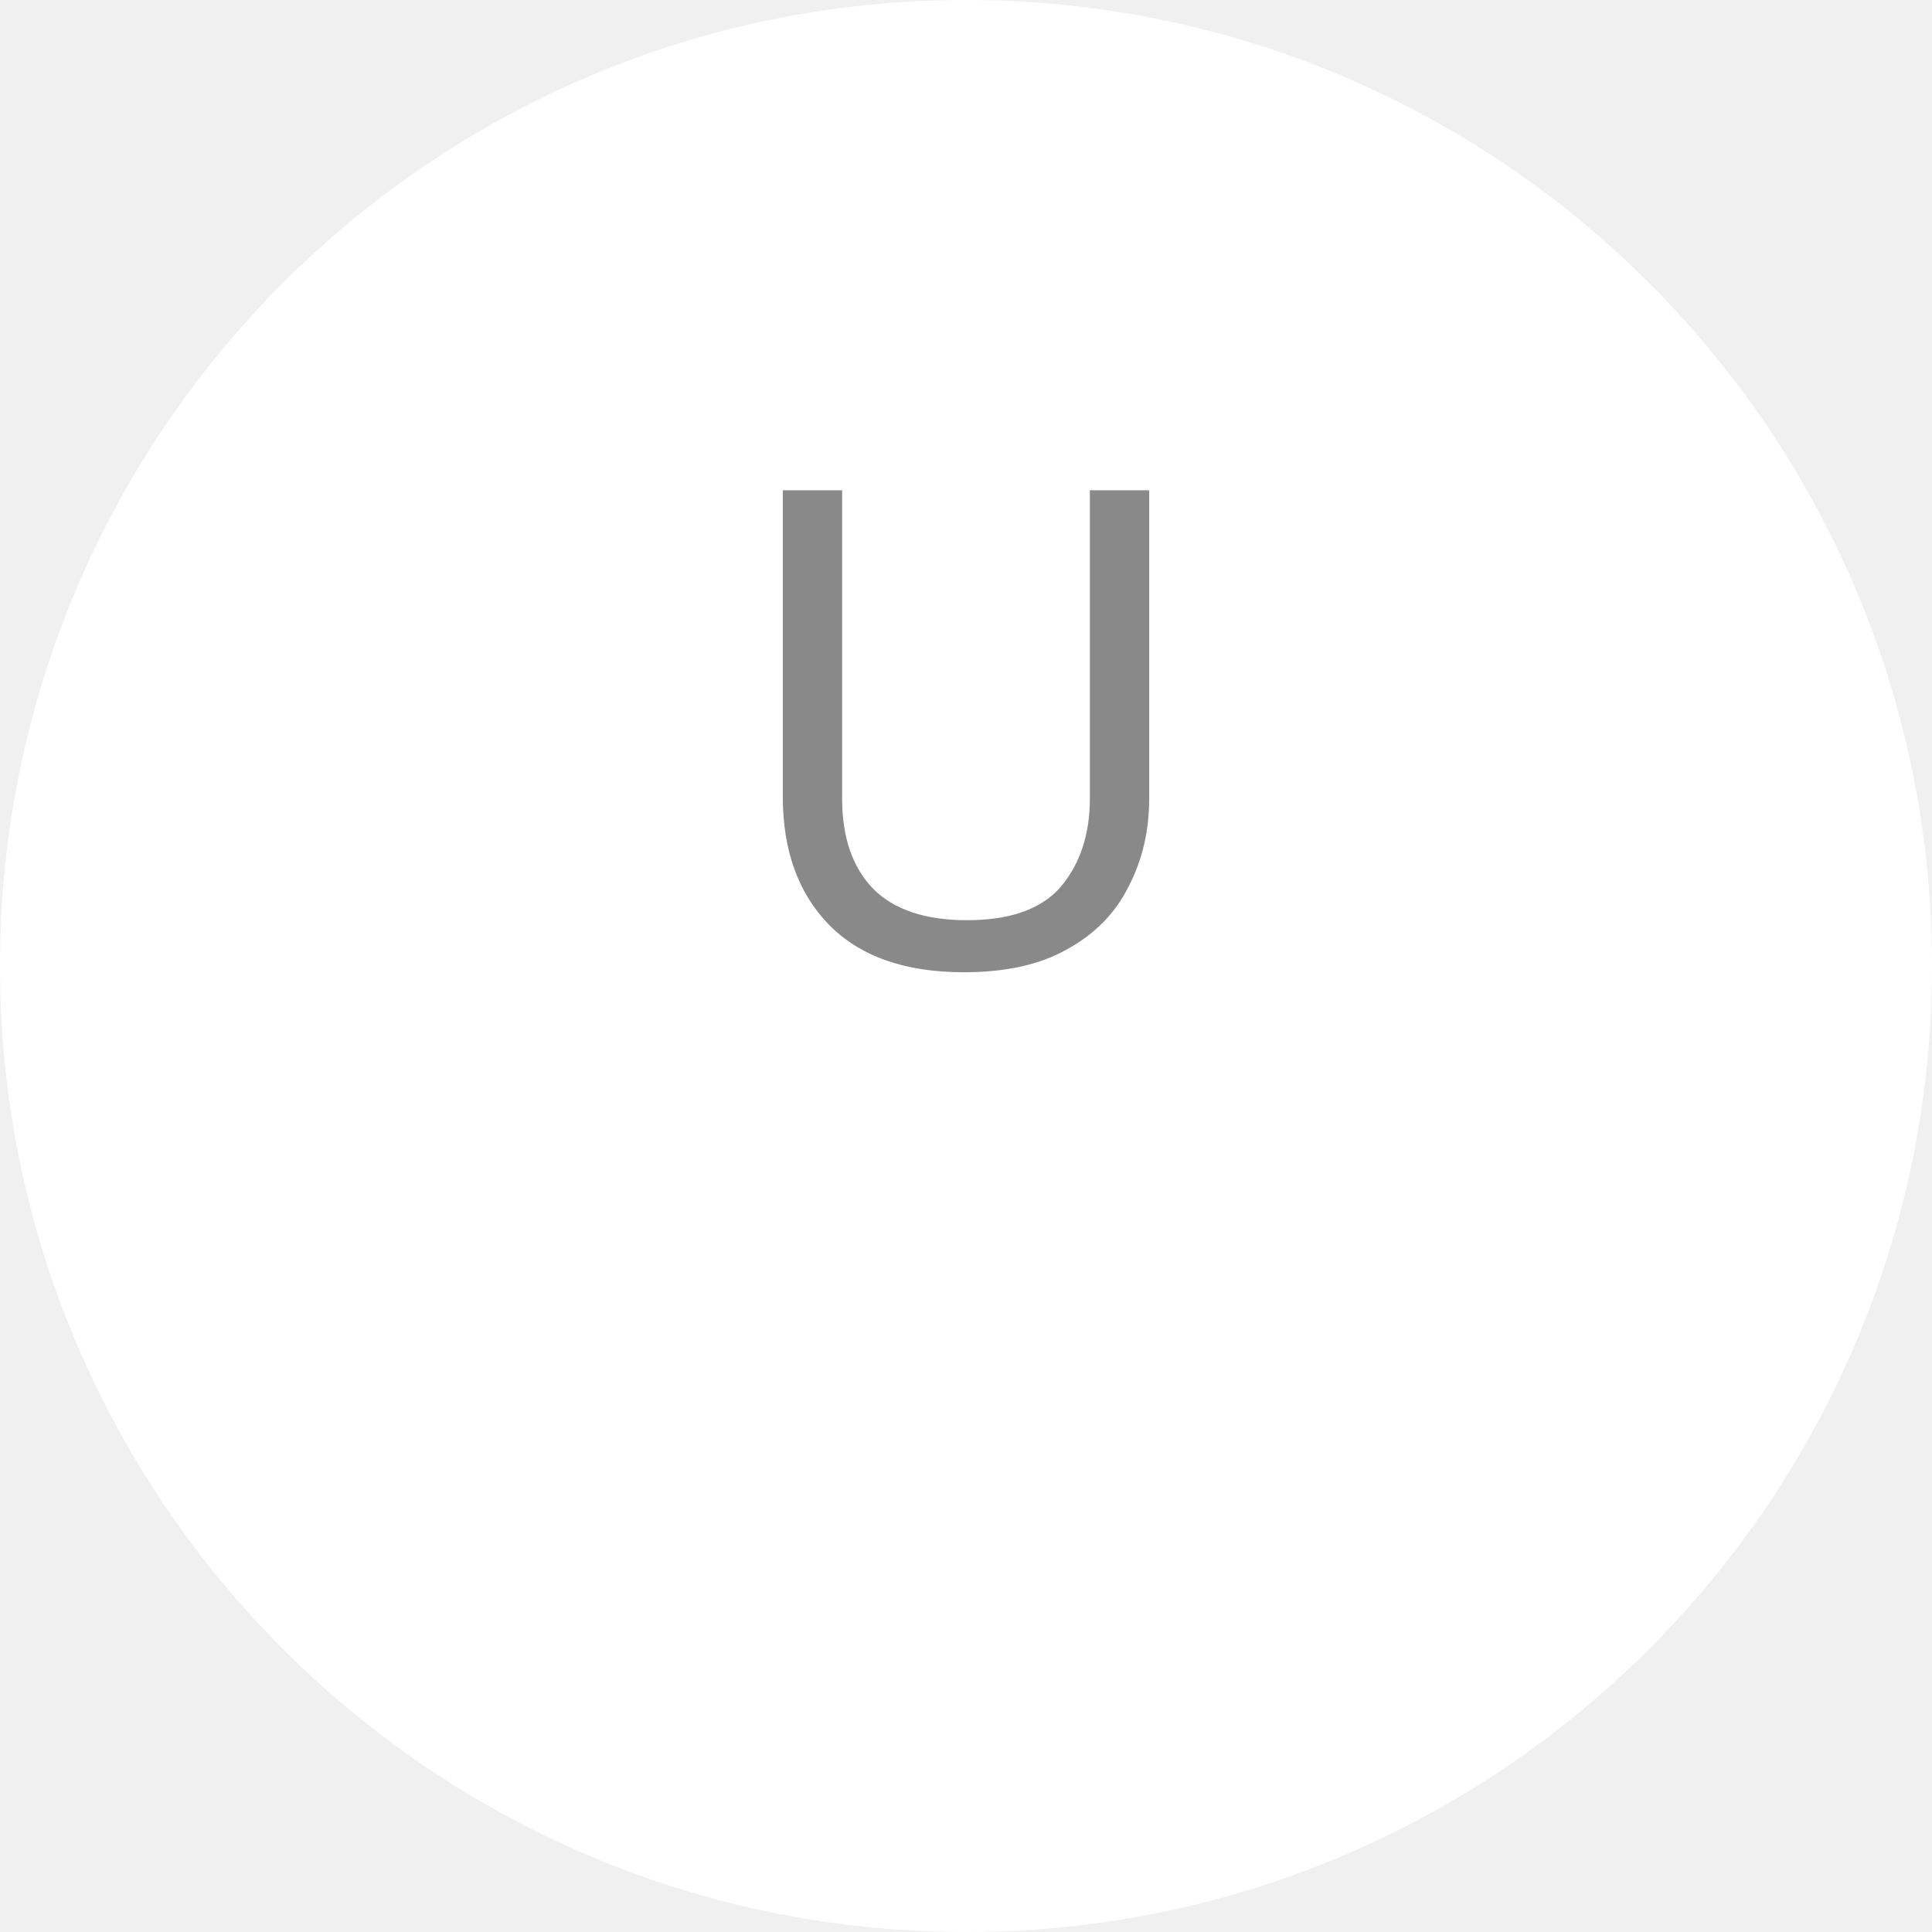
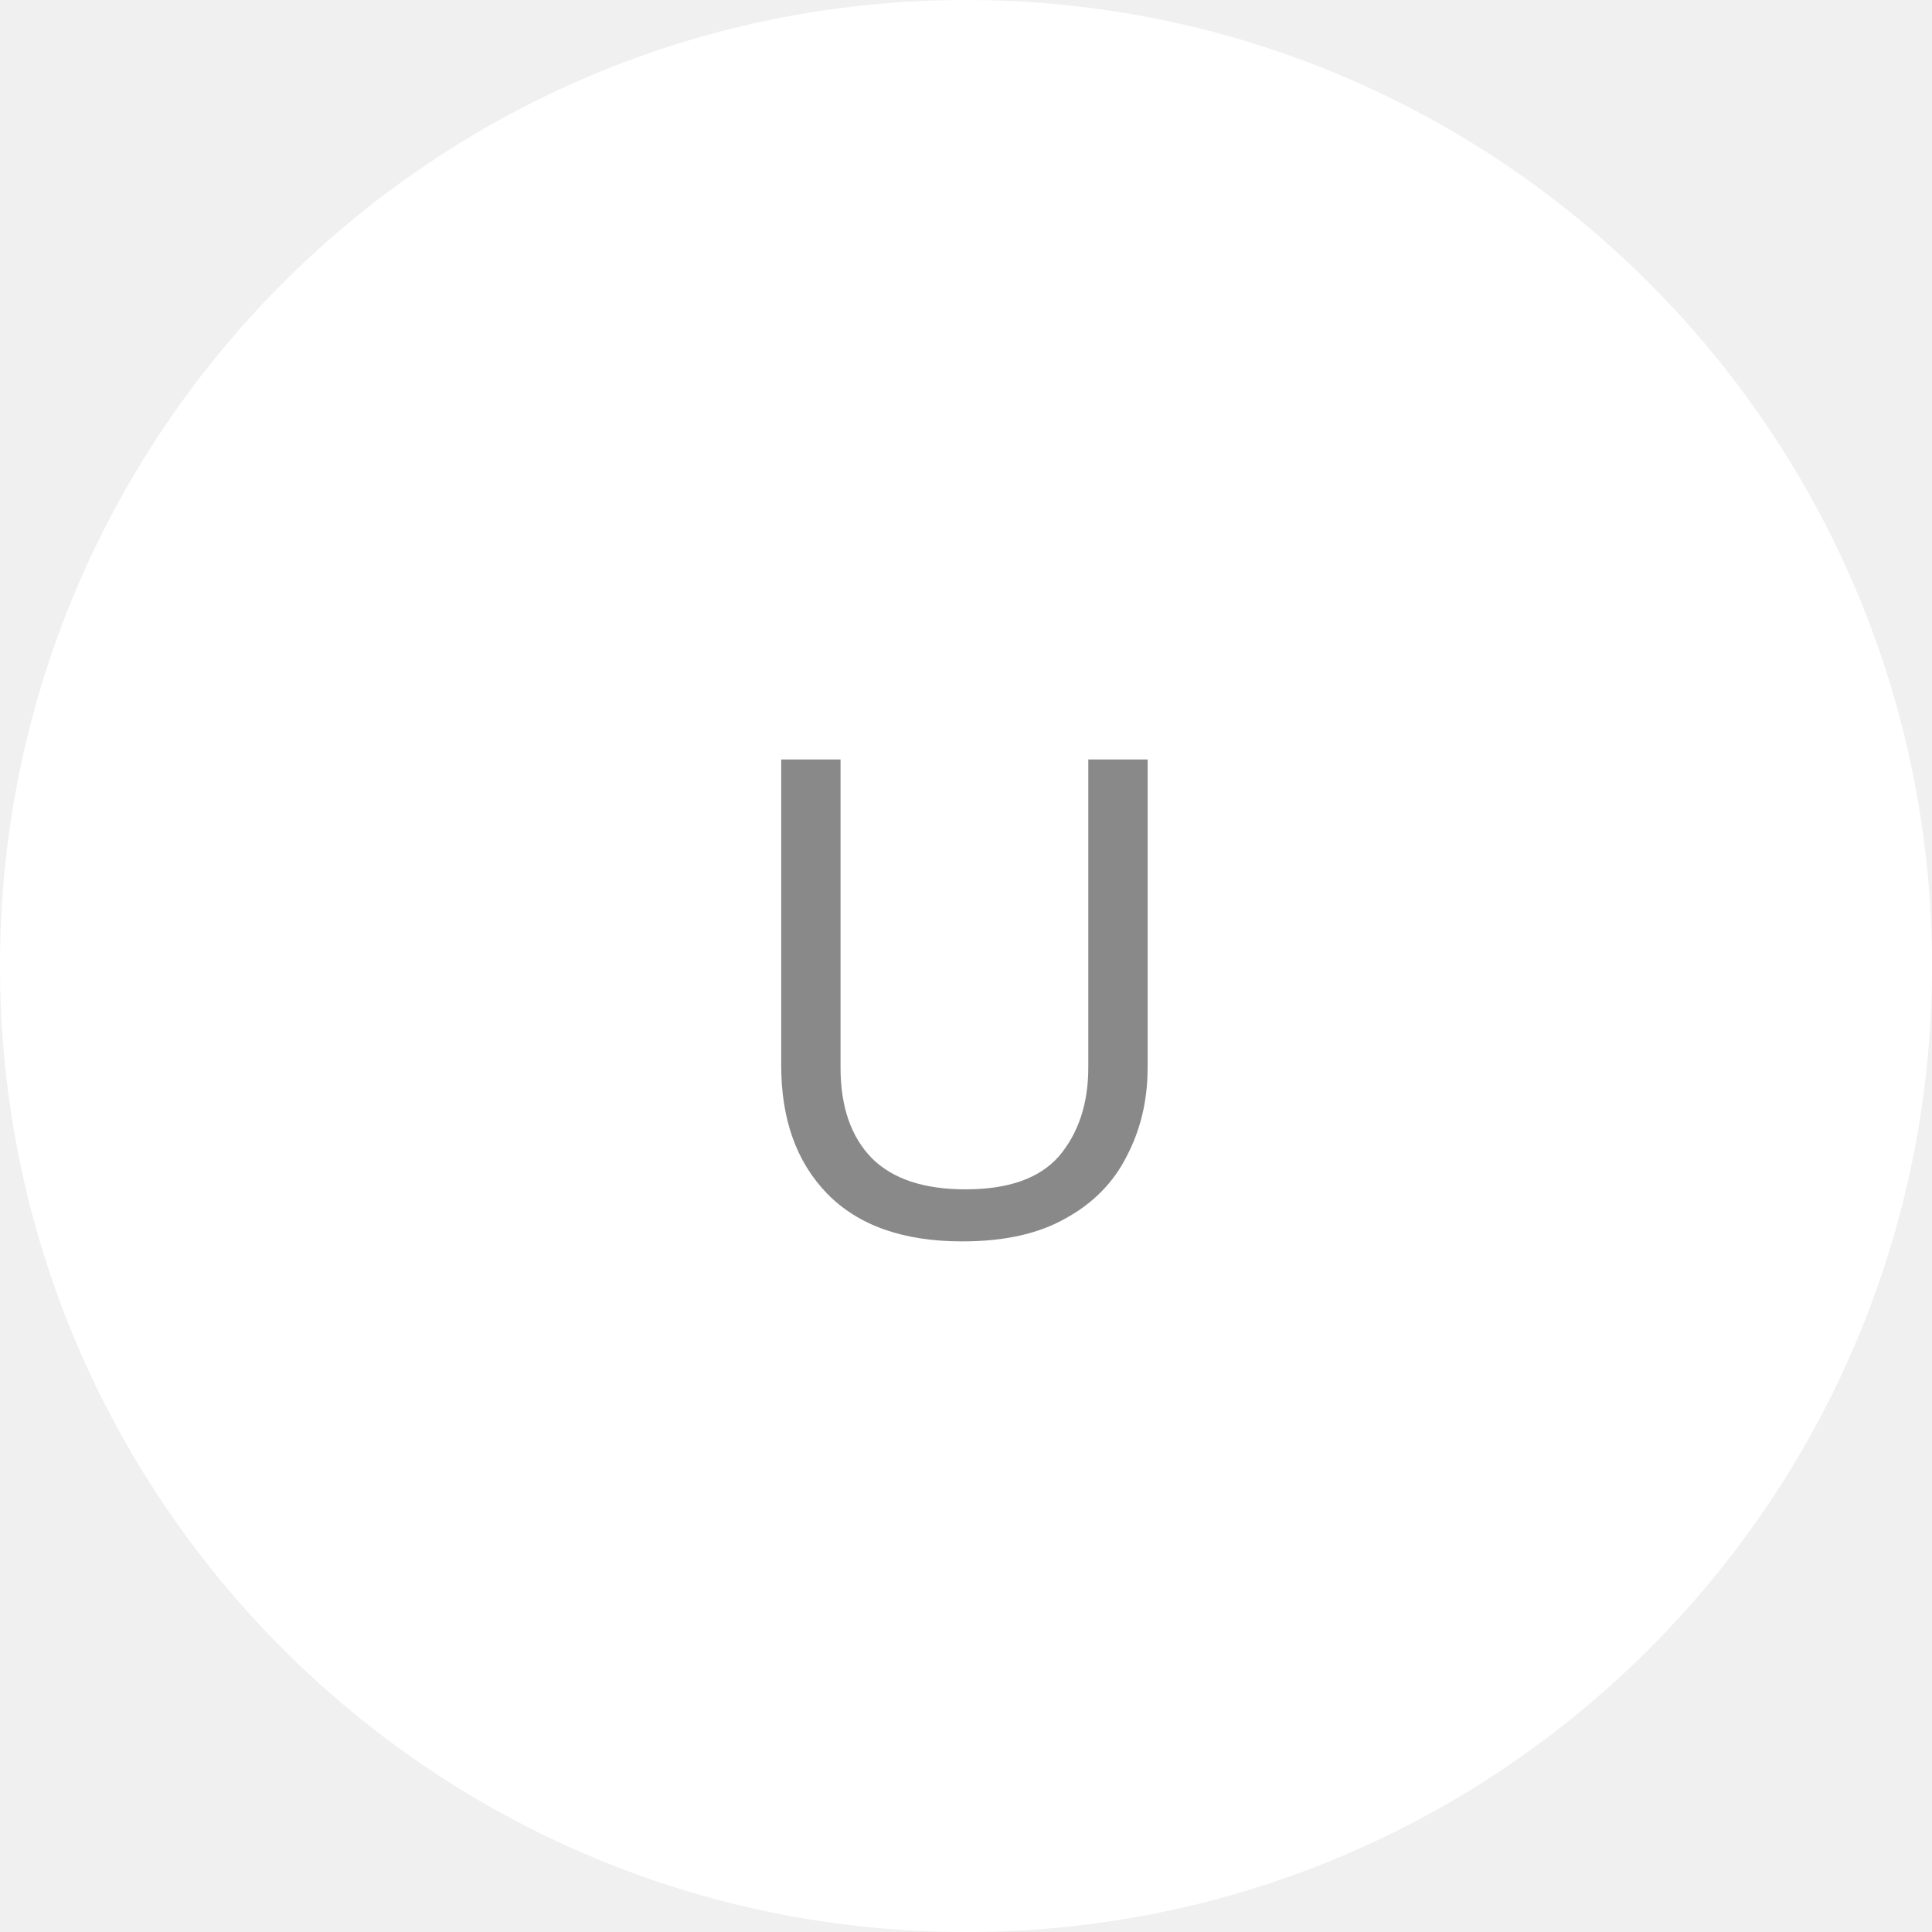
- <svg xmlns="http://www.w3.org/2000/svg" width="29" height="29">
-   <circle cx="14.5" cy="14.5" r="14.5" fill="white" />
-   <text x="50%" y="50%" font-size="10px" font-family="Poppins" text-anchor="middle" alignment-baseline="middle" fill="#898989">
-     U
+ <svg xmlns="http://www.w3.org/2000/svg" id="Layer_1" data-name="Layer 1" viewBox="0 0 29 29">
+   <defs>
+     <style>
+       .cls-1 {
+         fill: #fff;
+       }
+ 
+       .cls-2 {
+         fill: #898989;
+         font-family: Poppins-Regular, Poppins, sans-serif;
+         font-size: 10px;
+       }
+     </style>
+   </defs>
+   <circle class="cls-1" cx="14.5" cy="14.5" r="14.5" />
+   <text class="cls-2" transform="translate(10.82 18.54)">
+     <tspan x="0" y="0">U</tspan>
  </text>
</svg>
